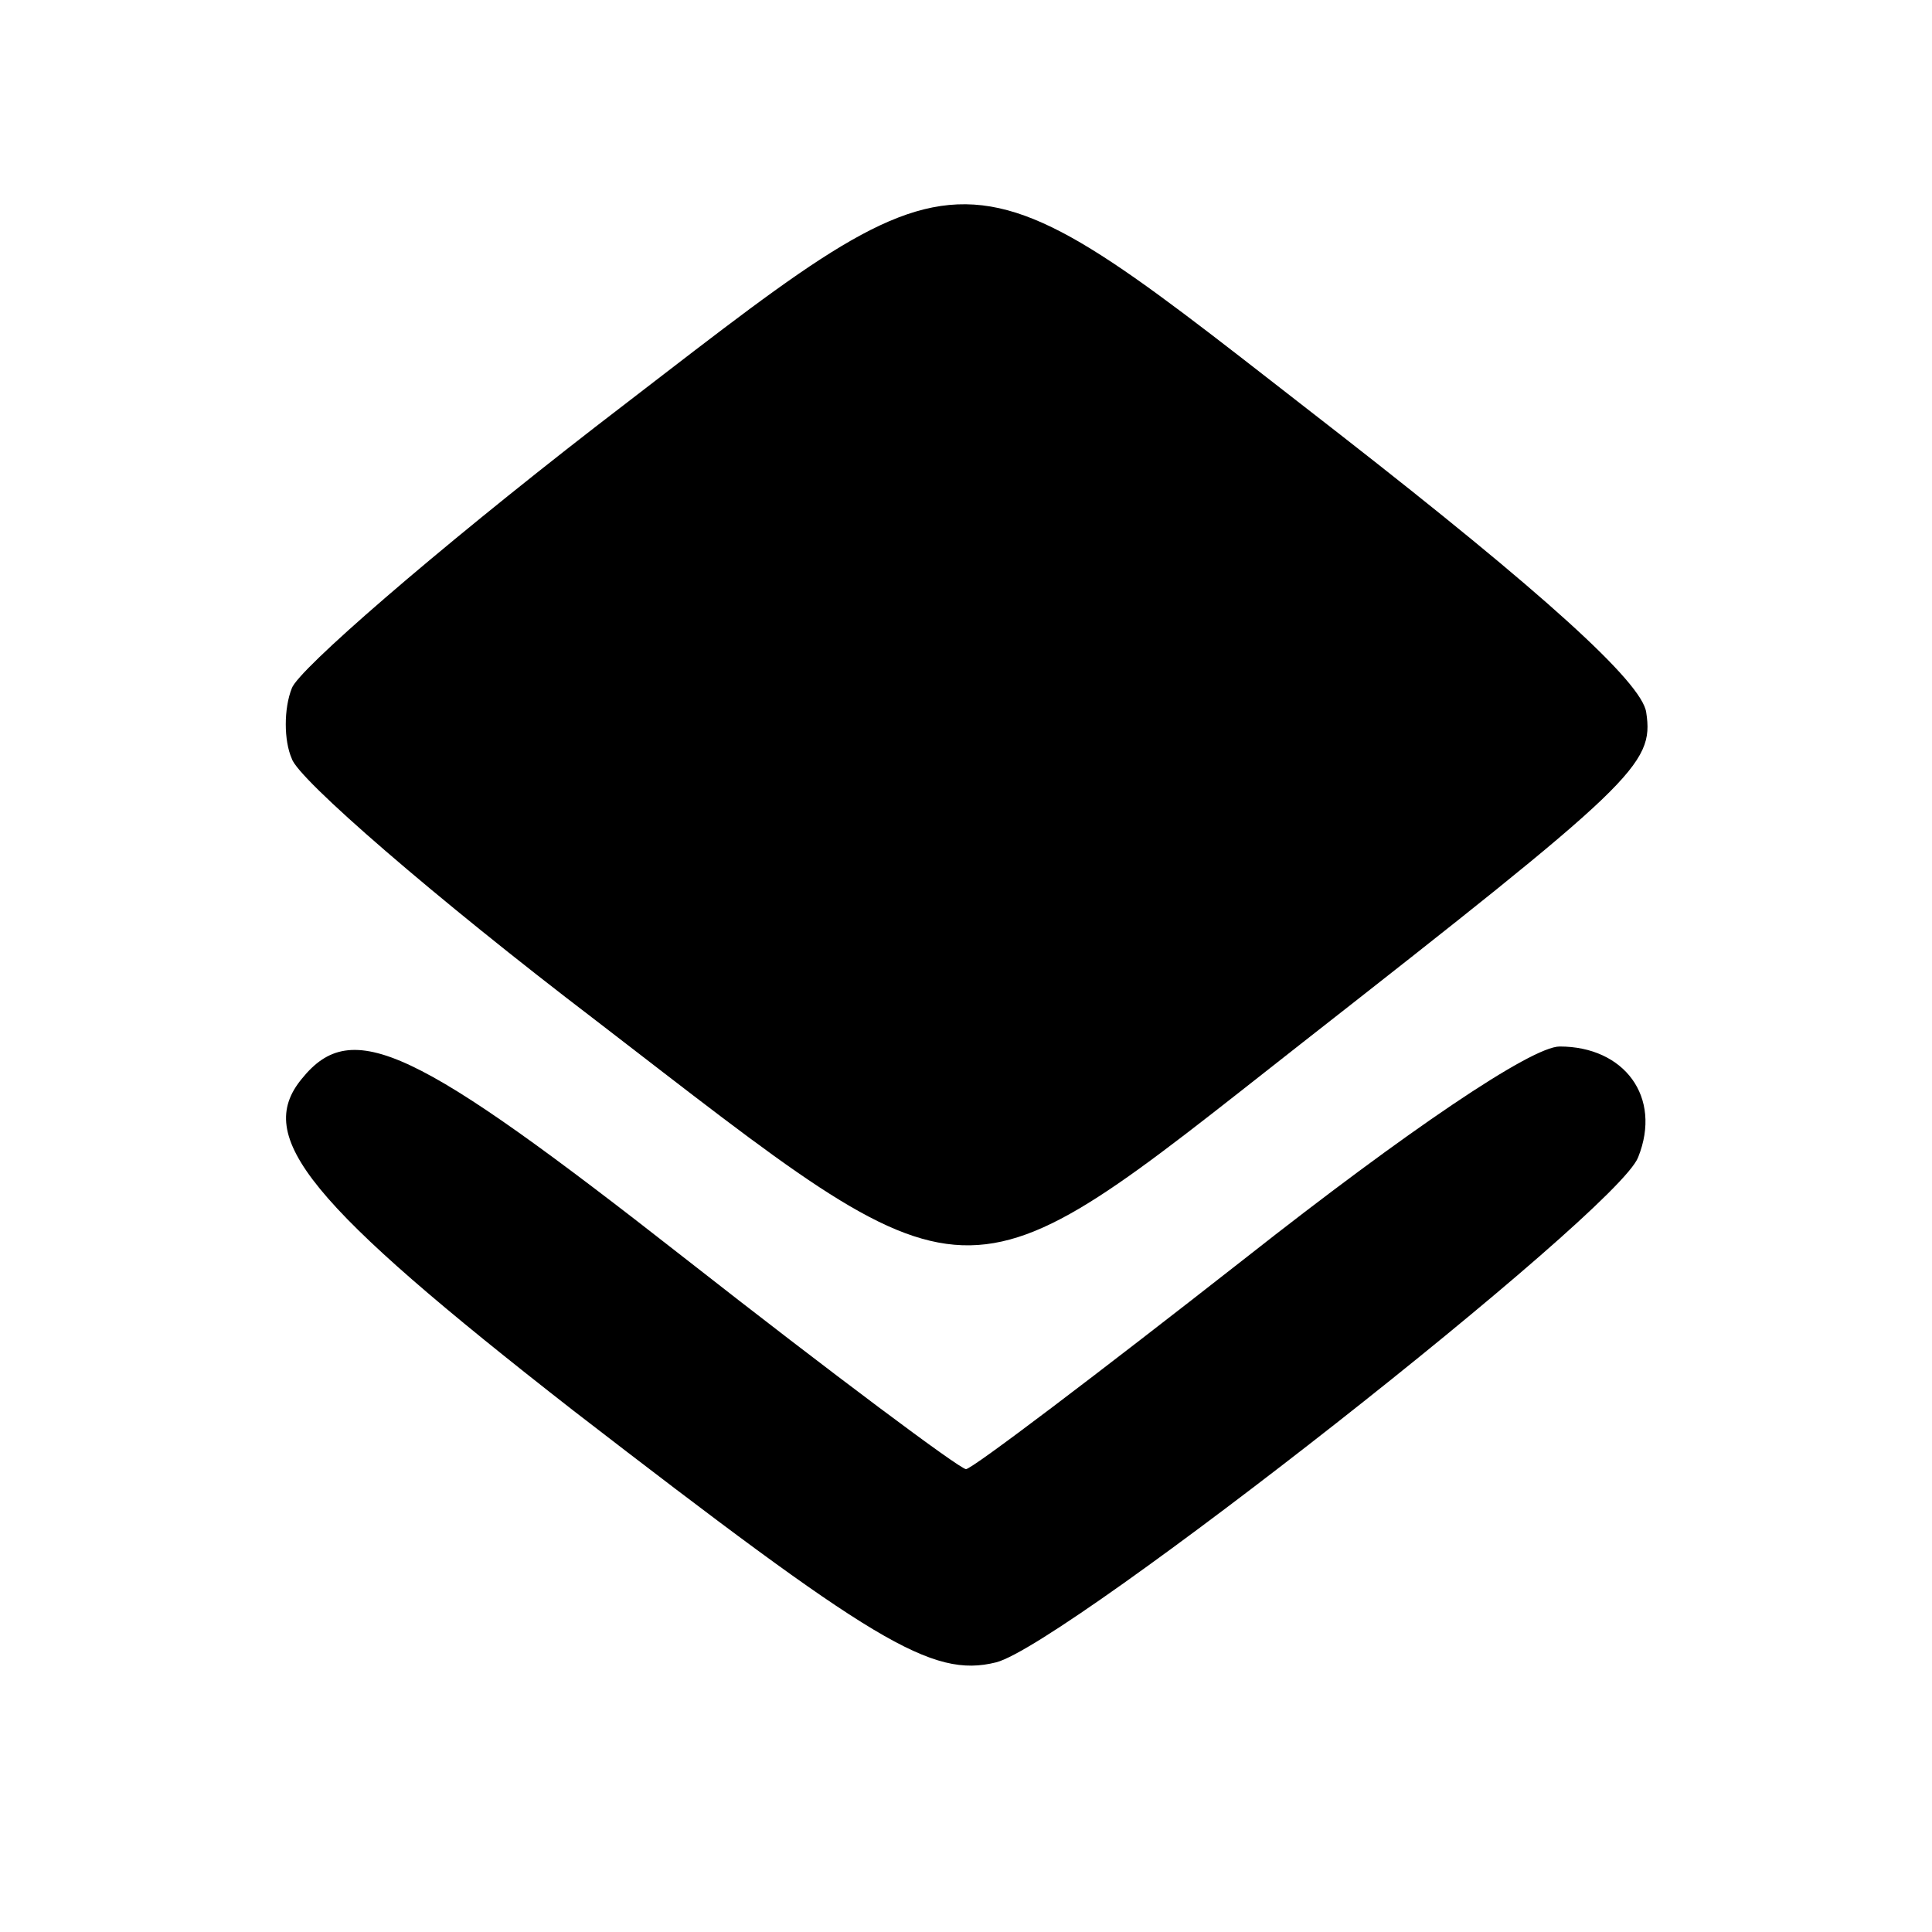
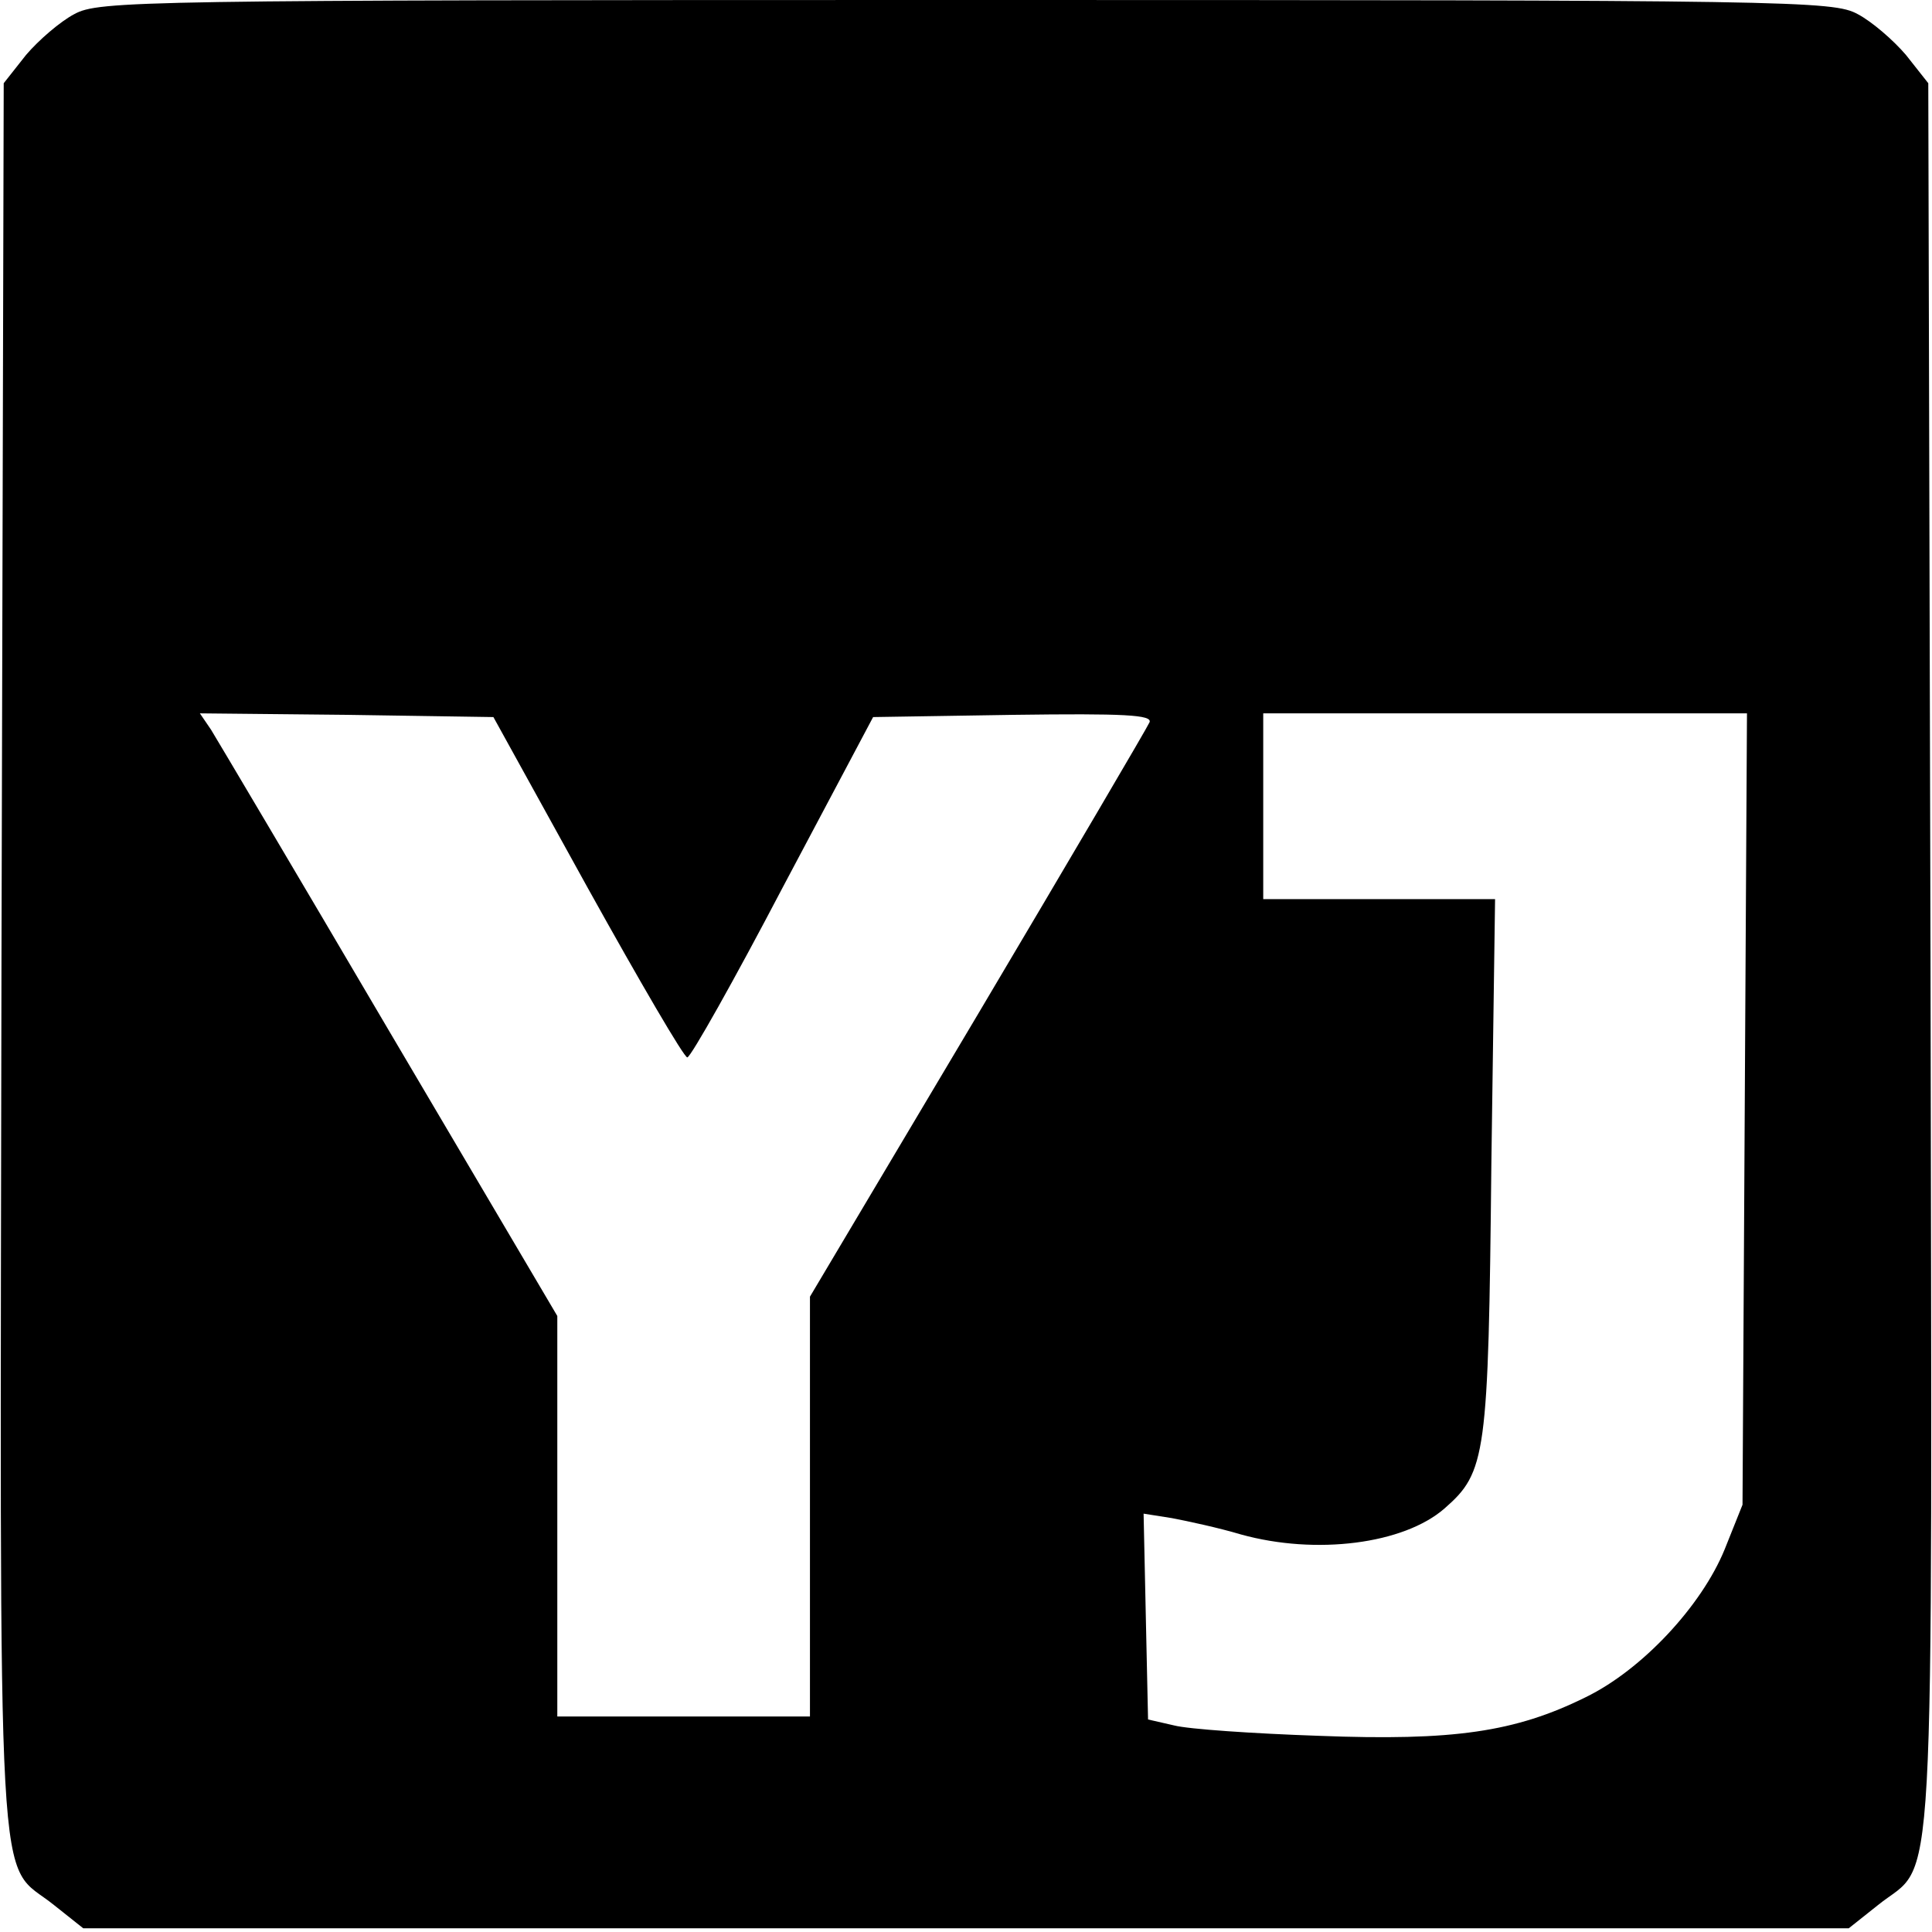
- <svg xmlns="http://www.w3.org/2000/svg" version="1.0" width="96pt" height="96pt" viewBox="0 0 96 96" preserveAspectRatio="xMidYMid meet">
-   <g transform="translate(0,96) scale(0.1,-0.1)" fill="#000000" stroke="none">
-     <path d="M296 748 c-80 -62 -148 -121 -151 -130 -4 -10 -4 -26 0 -35 3 -10 71 -69 151 -130 191 -147 178 -147 350 -12 166 130 176 139 172 165 -2 15 -52 60 -152 138 -196 152 -177 152 -370 4z" />
-     <path d="M150 424 c-24 -29 3 -62 135 -165 149 -115 178 -133 210 -125 35 9 309 224 319 251 12 30 -7 55 -39 55 -14 0 -76 -42 -156 -105 -74 -58 -136 -105 -139 -105 -3 0 -66 47 -140 105 -134 105 -165 120 -190 89z" />
+ <svg xmlns="http://www.w3.org/2000/svg" version="1.0" width="260pt" height="260pt" viewBox="0 0 260 260" preserveAspectRatio="xMidYMid meet">
+   <g transform="translate(0,260) scale(0.1,-0.1)" fill="#000000" stroke="none">
+     <path d="M100 2581 c-19 -10 -48 -35 -65 -55 l-30 -38 -3 -1176 c-2 -1320 -8 -1212 71 -1276 l39 -31 1188 0 1188 0 39 31 c79 64 73 -44 71 1276 l-3 1176 -30 38 c-17 20 -46 45 -65 55 -33 18 -84 19 -1200 19 -1116 0 -1167 -1 -1200 -19z m691 -1176 c70 -126 130 -229 134 -228 5 1 63 104 129 230 l121 228 189 3 c149 2 187 0 183 -10 -3 -7 -107 -184 -231 -393 l-226 -380 0 -282 0 -283 -170 0 -170 0 0 270 0 269 -226 383 c-124 211 -232 393 -240 406 l-15 22 198 -2 197 -3 127 -230z m1557 -297 l-3 -533 -24 -60 c-31 -76 -111 -162 -187 -199 -95 -47 -178 -59 -359 -52 -88 3 -176 9 -195 14 l-35 8 -3 138 -3 139 38 -6 c21 -4 63 -13 93 -22 101 -28 219 -13 274 35 56 49 59 70 63 463 l5 357 -156 0 -156 0 0 125 0 125 325 0 326 0 -3 -532z" />
  </g>
</svg>
